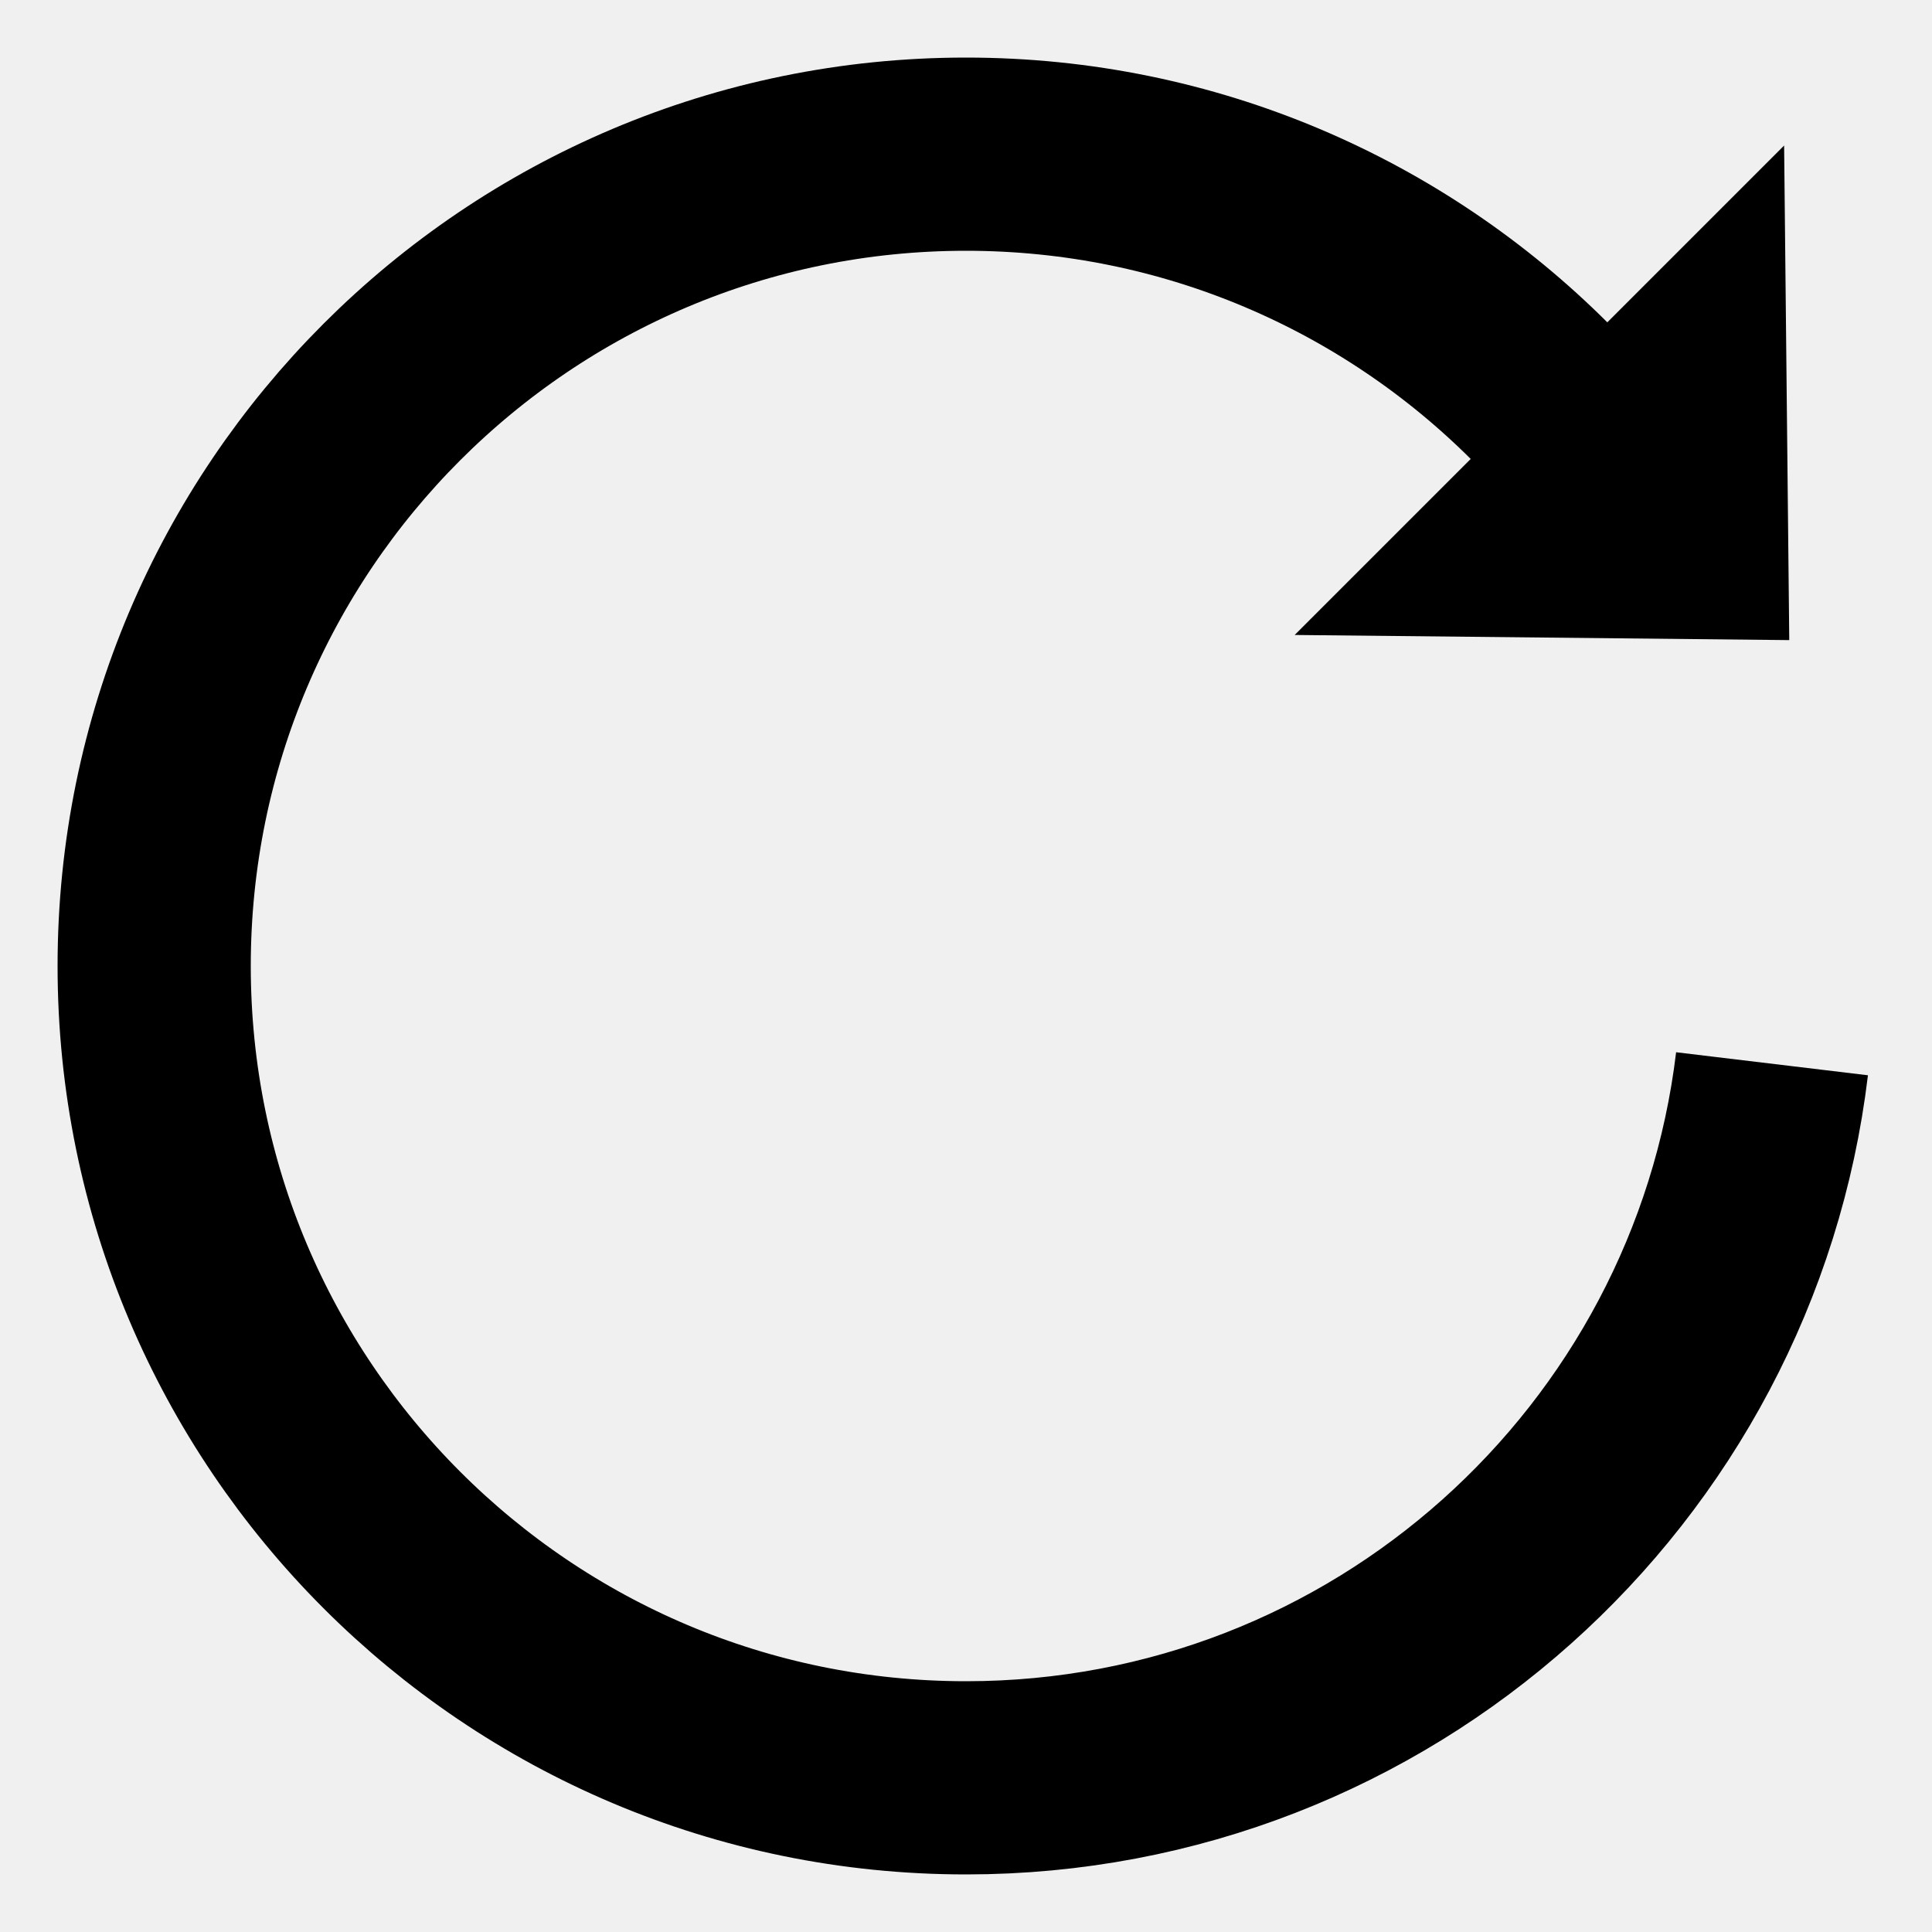
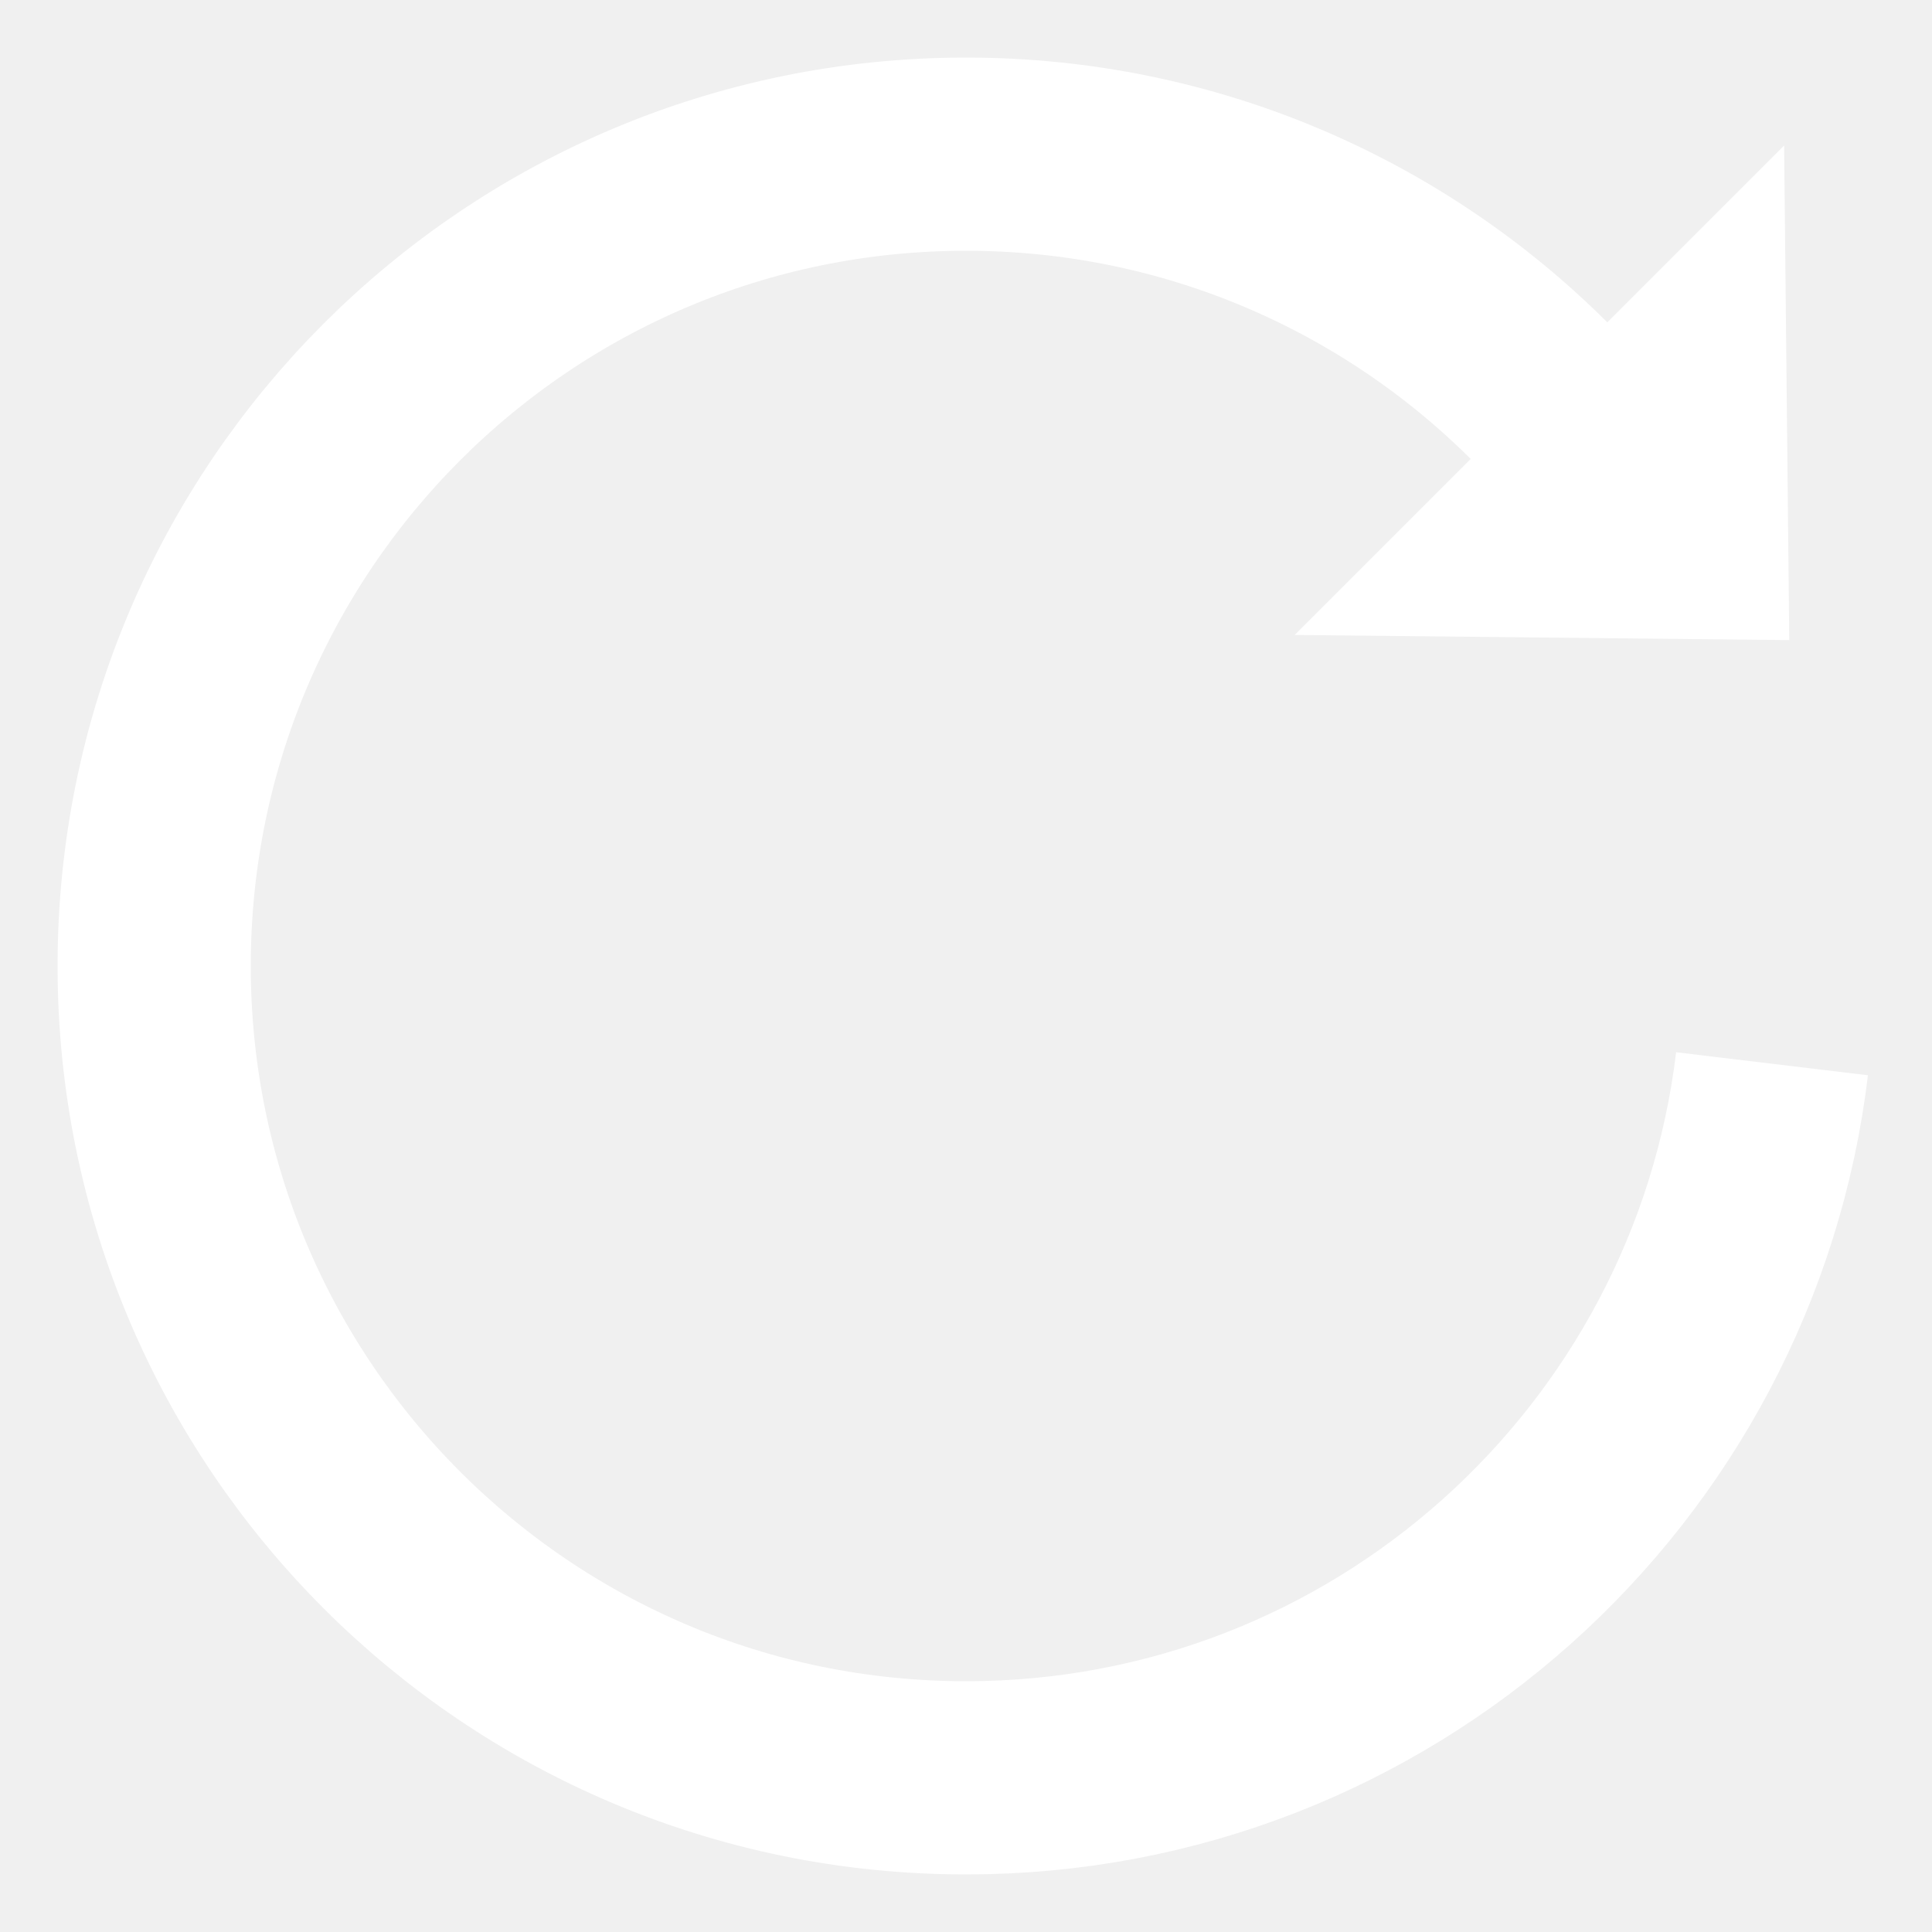
- <svg xmlns="http://www.w3.org/2000/svg" id="Layer_1" version="1.1" viewBox="0 0 50 50">
+ <svg xmlns="http://www.w3.org/2000/svg" id="Layer_1" version="1.1" viewBox="0 0 50 50" fill="#fff">
  <defs>
    <style>
      .st0 {
        fill: none;
        stroke-width: 5px;
      }

      .st0, .st1 {
-         stroke: #000;
+         stroke: #fff;
        stroke-miterlimit: 10;
      }

      .st1 {
        stroke-width: 3px;
      }
    </style>
  </defs>
  <path class="st0" d="M45.86,27.53c-1.25,10.41-10.11,18.48-20.86,18.48-11.61,0-21.01-9.41-21.01-21.01S13.39,3.99,25,3.99c5.8,0,11.06,2.35,14.86,6.15" />
  <polygon class="st1" points="44.79 15.05 44.71 7.35 37.09 14.97 44.79 15.05" />
</svg>
